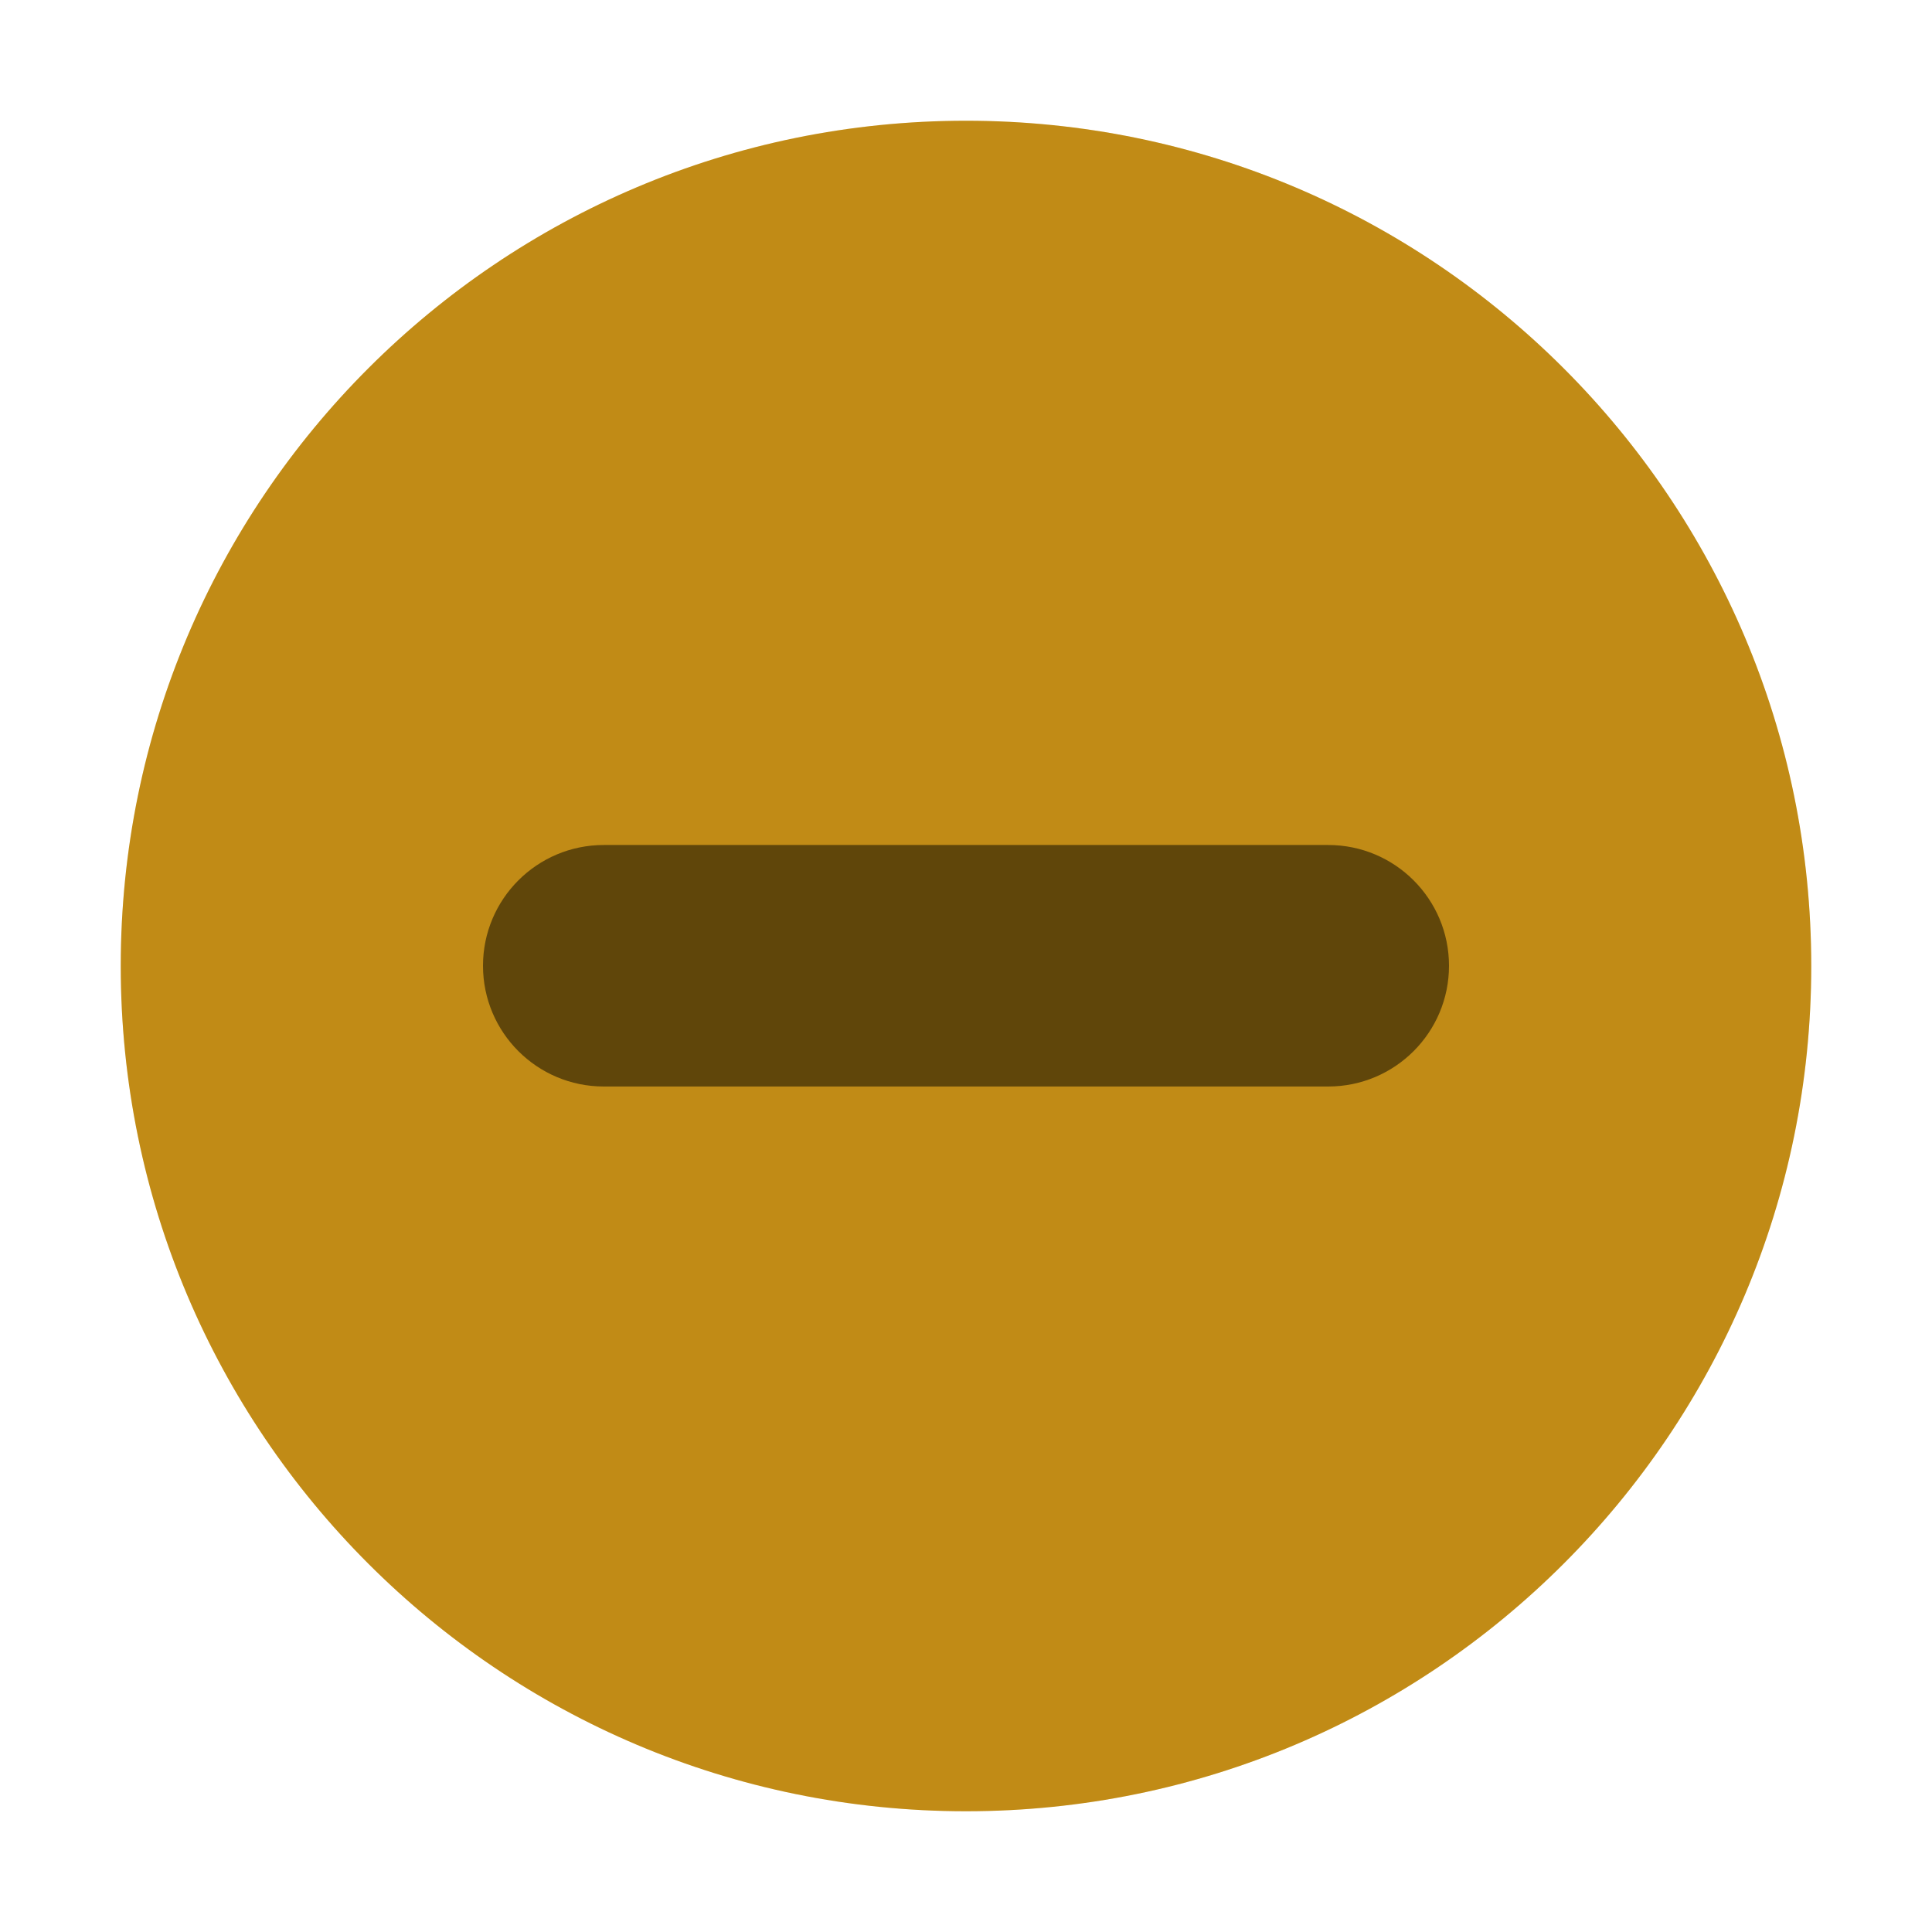
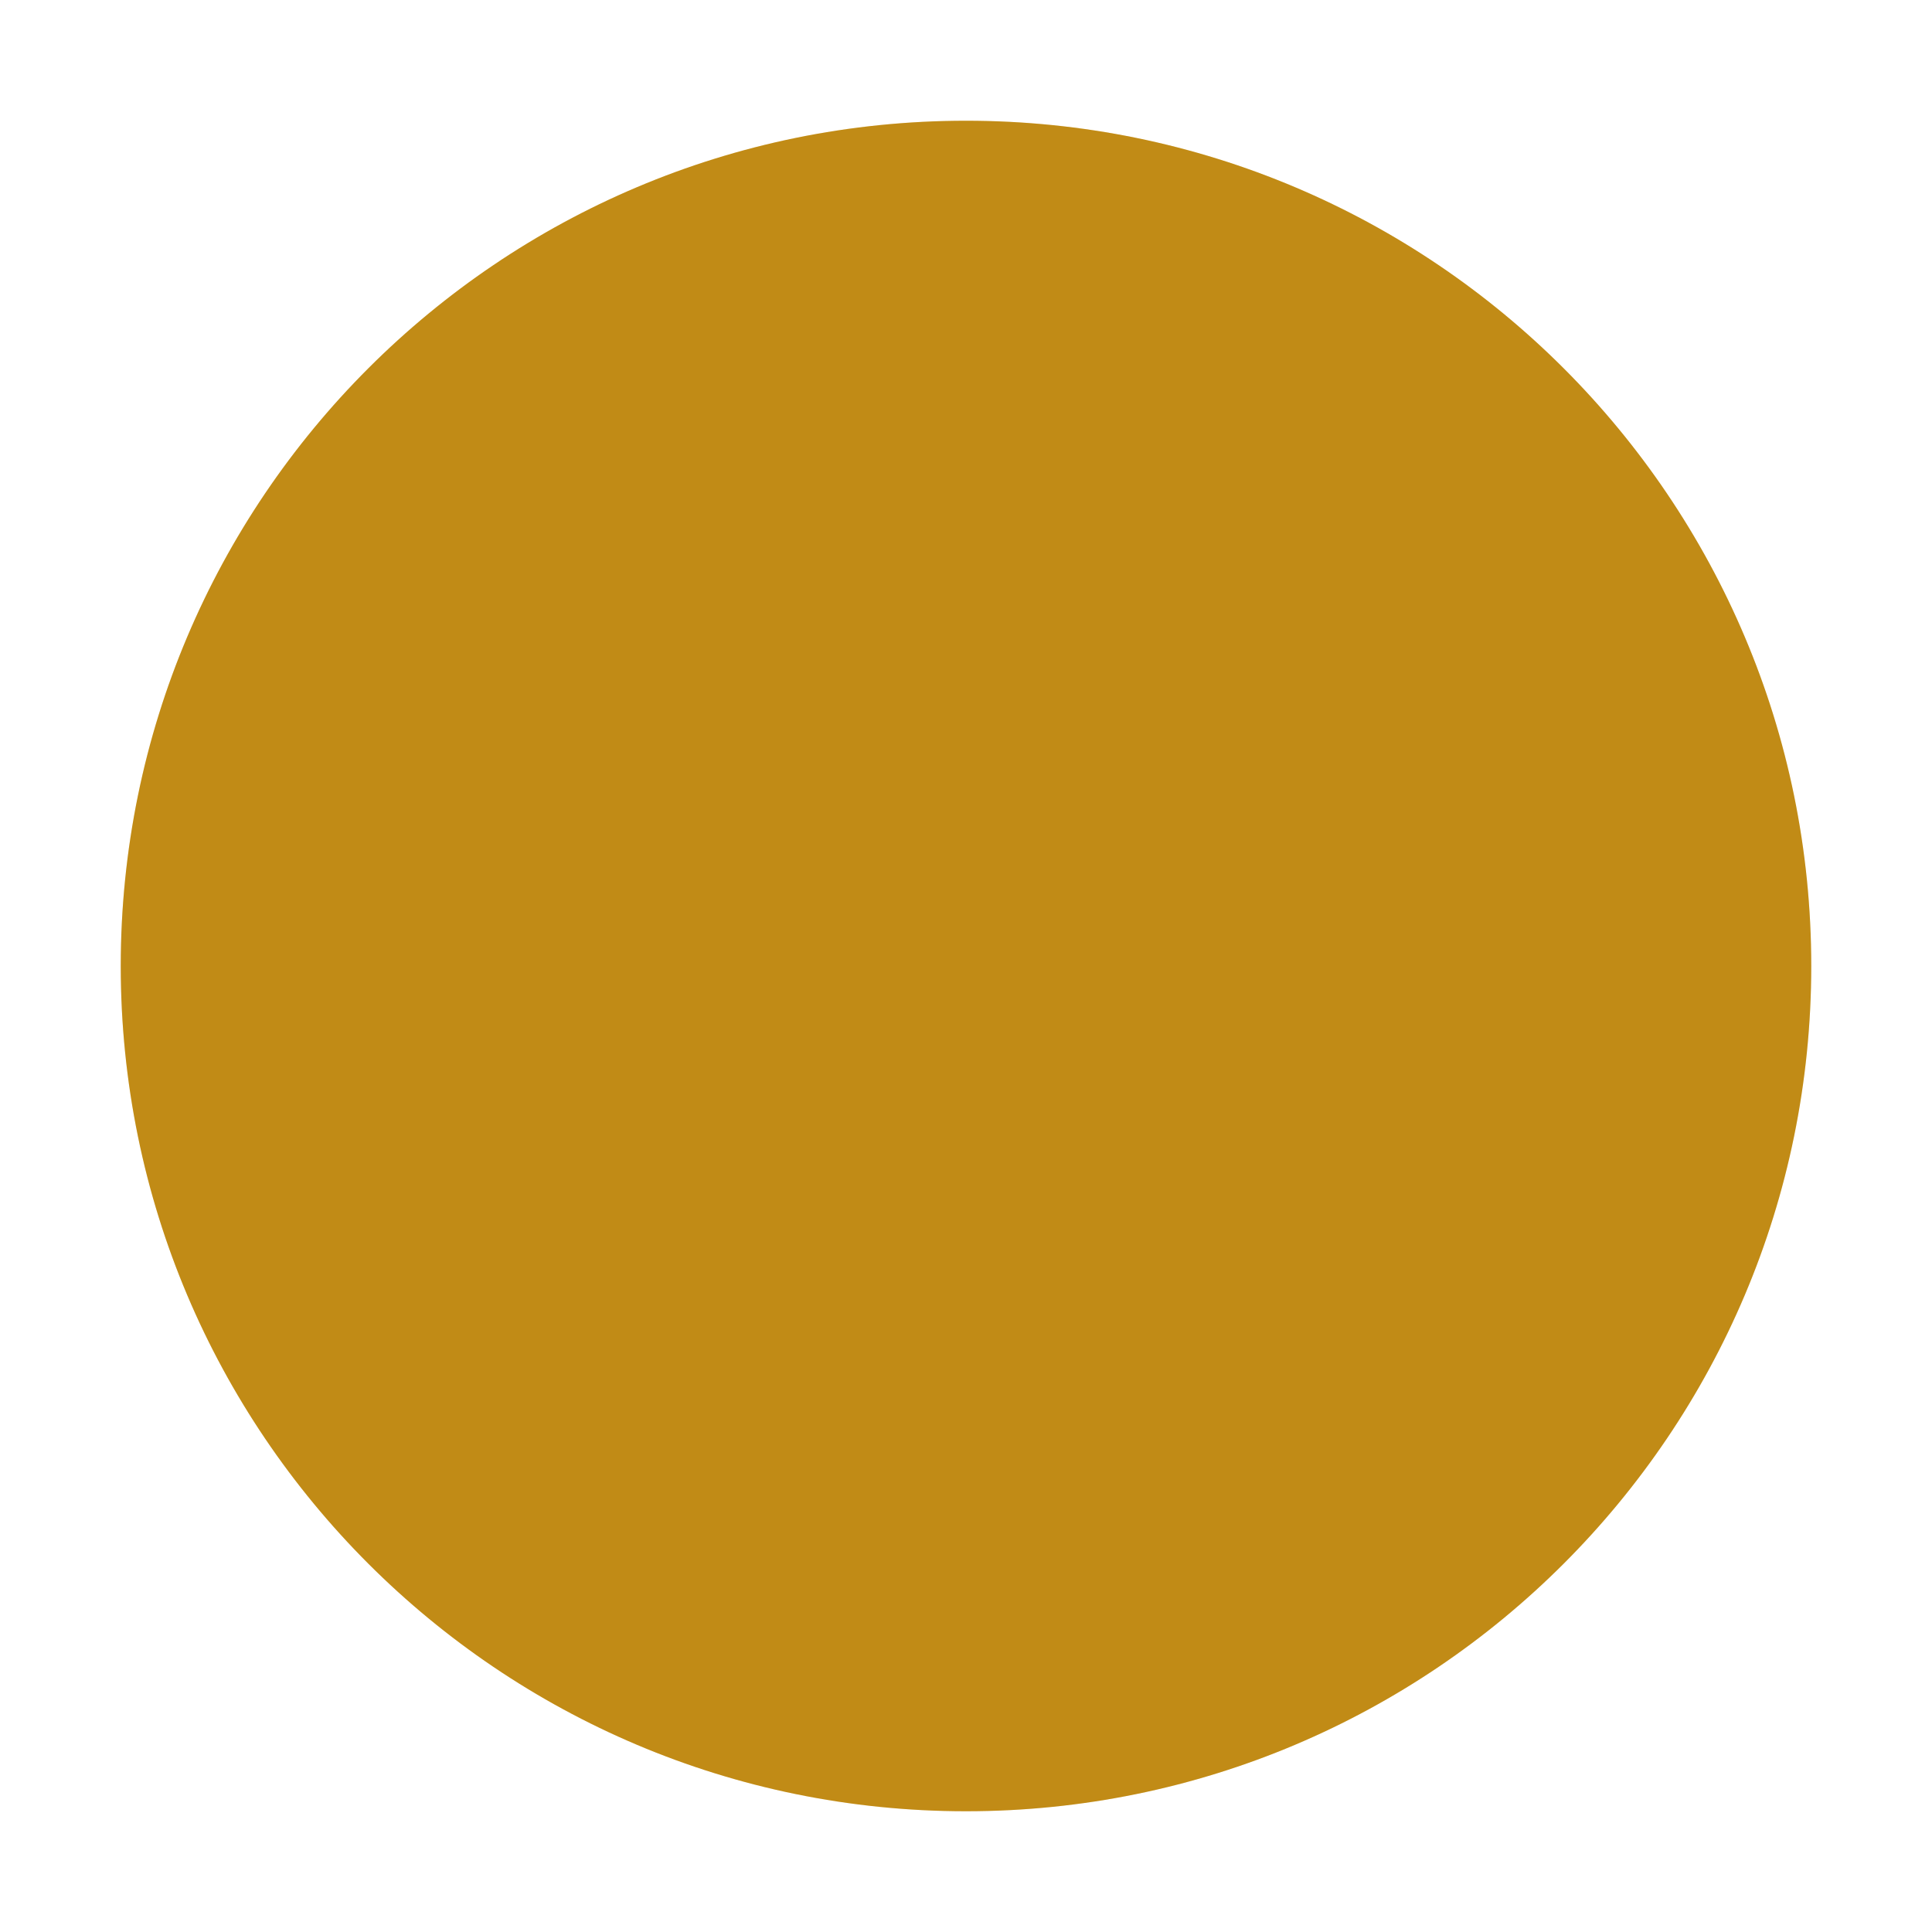
<svg xmlns="http://www.w3.org/2000/svg" width="16" height="16" id="svg9892" version="1.1">
  <defs id="mojave_theme">
    <linearGradient id="header_button_img_dark">
      <stop id="stop1959" offset="0" style="stop-color:#636363;stop-opacity:1" />
      <stop id="stop1961" offset="1" style="stop-color:#696969;stop-opacity:1" />
    </linearGradient>
    <linearGradient id="header_button_img">
      <stop style="stop-color:#f1f1f1;stop-opacity:1" offset="0" id="stop1945" />
      <stop style="stop-color:#fefefe;stop-opacity:1" offset="1" id="stop1947" />
    </linearGradient>
    <linearGradient id="theme_darker_color">
      <stop style="stop-color:#4d4d4d;stop-opacity:1;" offset="0" id="stop5416" />
    </linearGradient>
    <linearGradient id="button_active">
      <stop style="stop-color:#3d6ffc;stop-opacity:1" offset="0" id="stop5384" />
      <stop style="stop-color:#7ba3f7;stop-opacity:1" offset="1" id="stop5386" />
    </linearGradient>
    <linearGradient id="unchecked_highlight">
      <stop style="stop-color:#5f5f5f;stop-opacity:1;" offset="0" id="stop1645" />
    </linearGradient>
    <linearGradient id="dark_unchecked_bg">
      <stop id="stop1615" offset="0" style="stop-color:#6a6a6a;stop-opacity:1" />
      <stop id="stop1617" offset="1" style="stop-color:#545454;stop-opacity:1" />
    </linearGradient>
    <linearGradient id="hightlight">
      <stop style="stop-color:#5887fc;stop-opacity:1;" offset="0" id="stop1628" />
    </linearGradient>
    <linearGradient id="dark_checked_bg">
      <stop style="stop-color:#3458c0;stop-opacity:1" offset="0" id="stop1580" />
      <stop style="stop-color:#3d67e3;stop-opacity:1" offset="1" id="stop1582" />
    </linearGradient>
    <linearGradient id="selected_fg_color">
      <stop style="stop-color:#ffffffgit;stop-opacity:1;" offset="0" id="stop6555" />
    </linearGradient>
    <linearGradient id="selected_bg_color">
      <stop style="stop-color:#5683fa;stop-opacity:1;" offset="0" id="stop5956" />
    </linearGradient>
  </defs>
  <g id="layer1" style="display:inline" transform="translate(-8,52.63782)">
    <g transform="translate(-245,138)" style="display:inline" id="titlebutton-minimize-active-dark">
      <rect style="opacity:0;fill:#000000;fill-opacity:1;stroke:none;stroke-width:0.474;stroke-linejoin:miter;stroke-miterlimit:4;stroke-dasharray:none;stroke-opacity:1;paint-order:markers stroke fill" id="rect1582-7-2" width="16" height="16" x="253" y="-190.638" ry="1.6930764e-05" />
      <g transform="translate(254,-189.6378)" id="titlebutton-minimize-active-1-6-4" style="enable-background:new">
        <g transform="translate(-5,-1033.362)" id="g6-22-5-7">
          <path style="fill:#f1ae1b;fill-opacity:1;fill-rule:evenodd;stroke:none" d="m 12,1047.362 c 3.866,0 7,-3.134 7,-7 0,-3.866 -3.134,-7 -7,-7 -3.866,0 -7,3.134 -7,7 0,3.866 3.134,7 7,7" id="path2-8-6-7" />
-           <rect style="opacity:0.5;fill:#000000;fill-opacity:1;stroke:none;stroke-width:2;stroke-linecap:round;stroke-linejoin:round;stroke-miterlimit:4;stroke-dasharray:none;stroke-opacity:1" width="8" height="2" x="8" y="1039.36" ry="1" id="rect4-9-5" />
          <path id="path3630" d="m 12,1047.362 c 3.866,0 7,-3.134 7,-7 0,-3.866 -3.134,-7 -7,-7 -3.866,0 -7,3.134 -7,7 0,3.866 3.134,7 7,7" style="opacity:0.2;fill:#000000;fill-opacity:1;fill-rule:evenodd;stroke:none" />
        </g>
      </g>
    </g>
  </g>
</svg>
